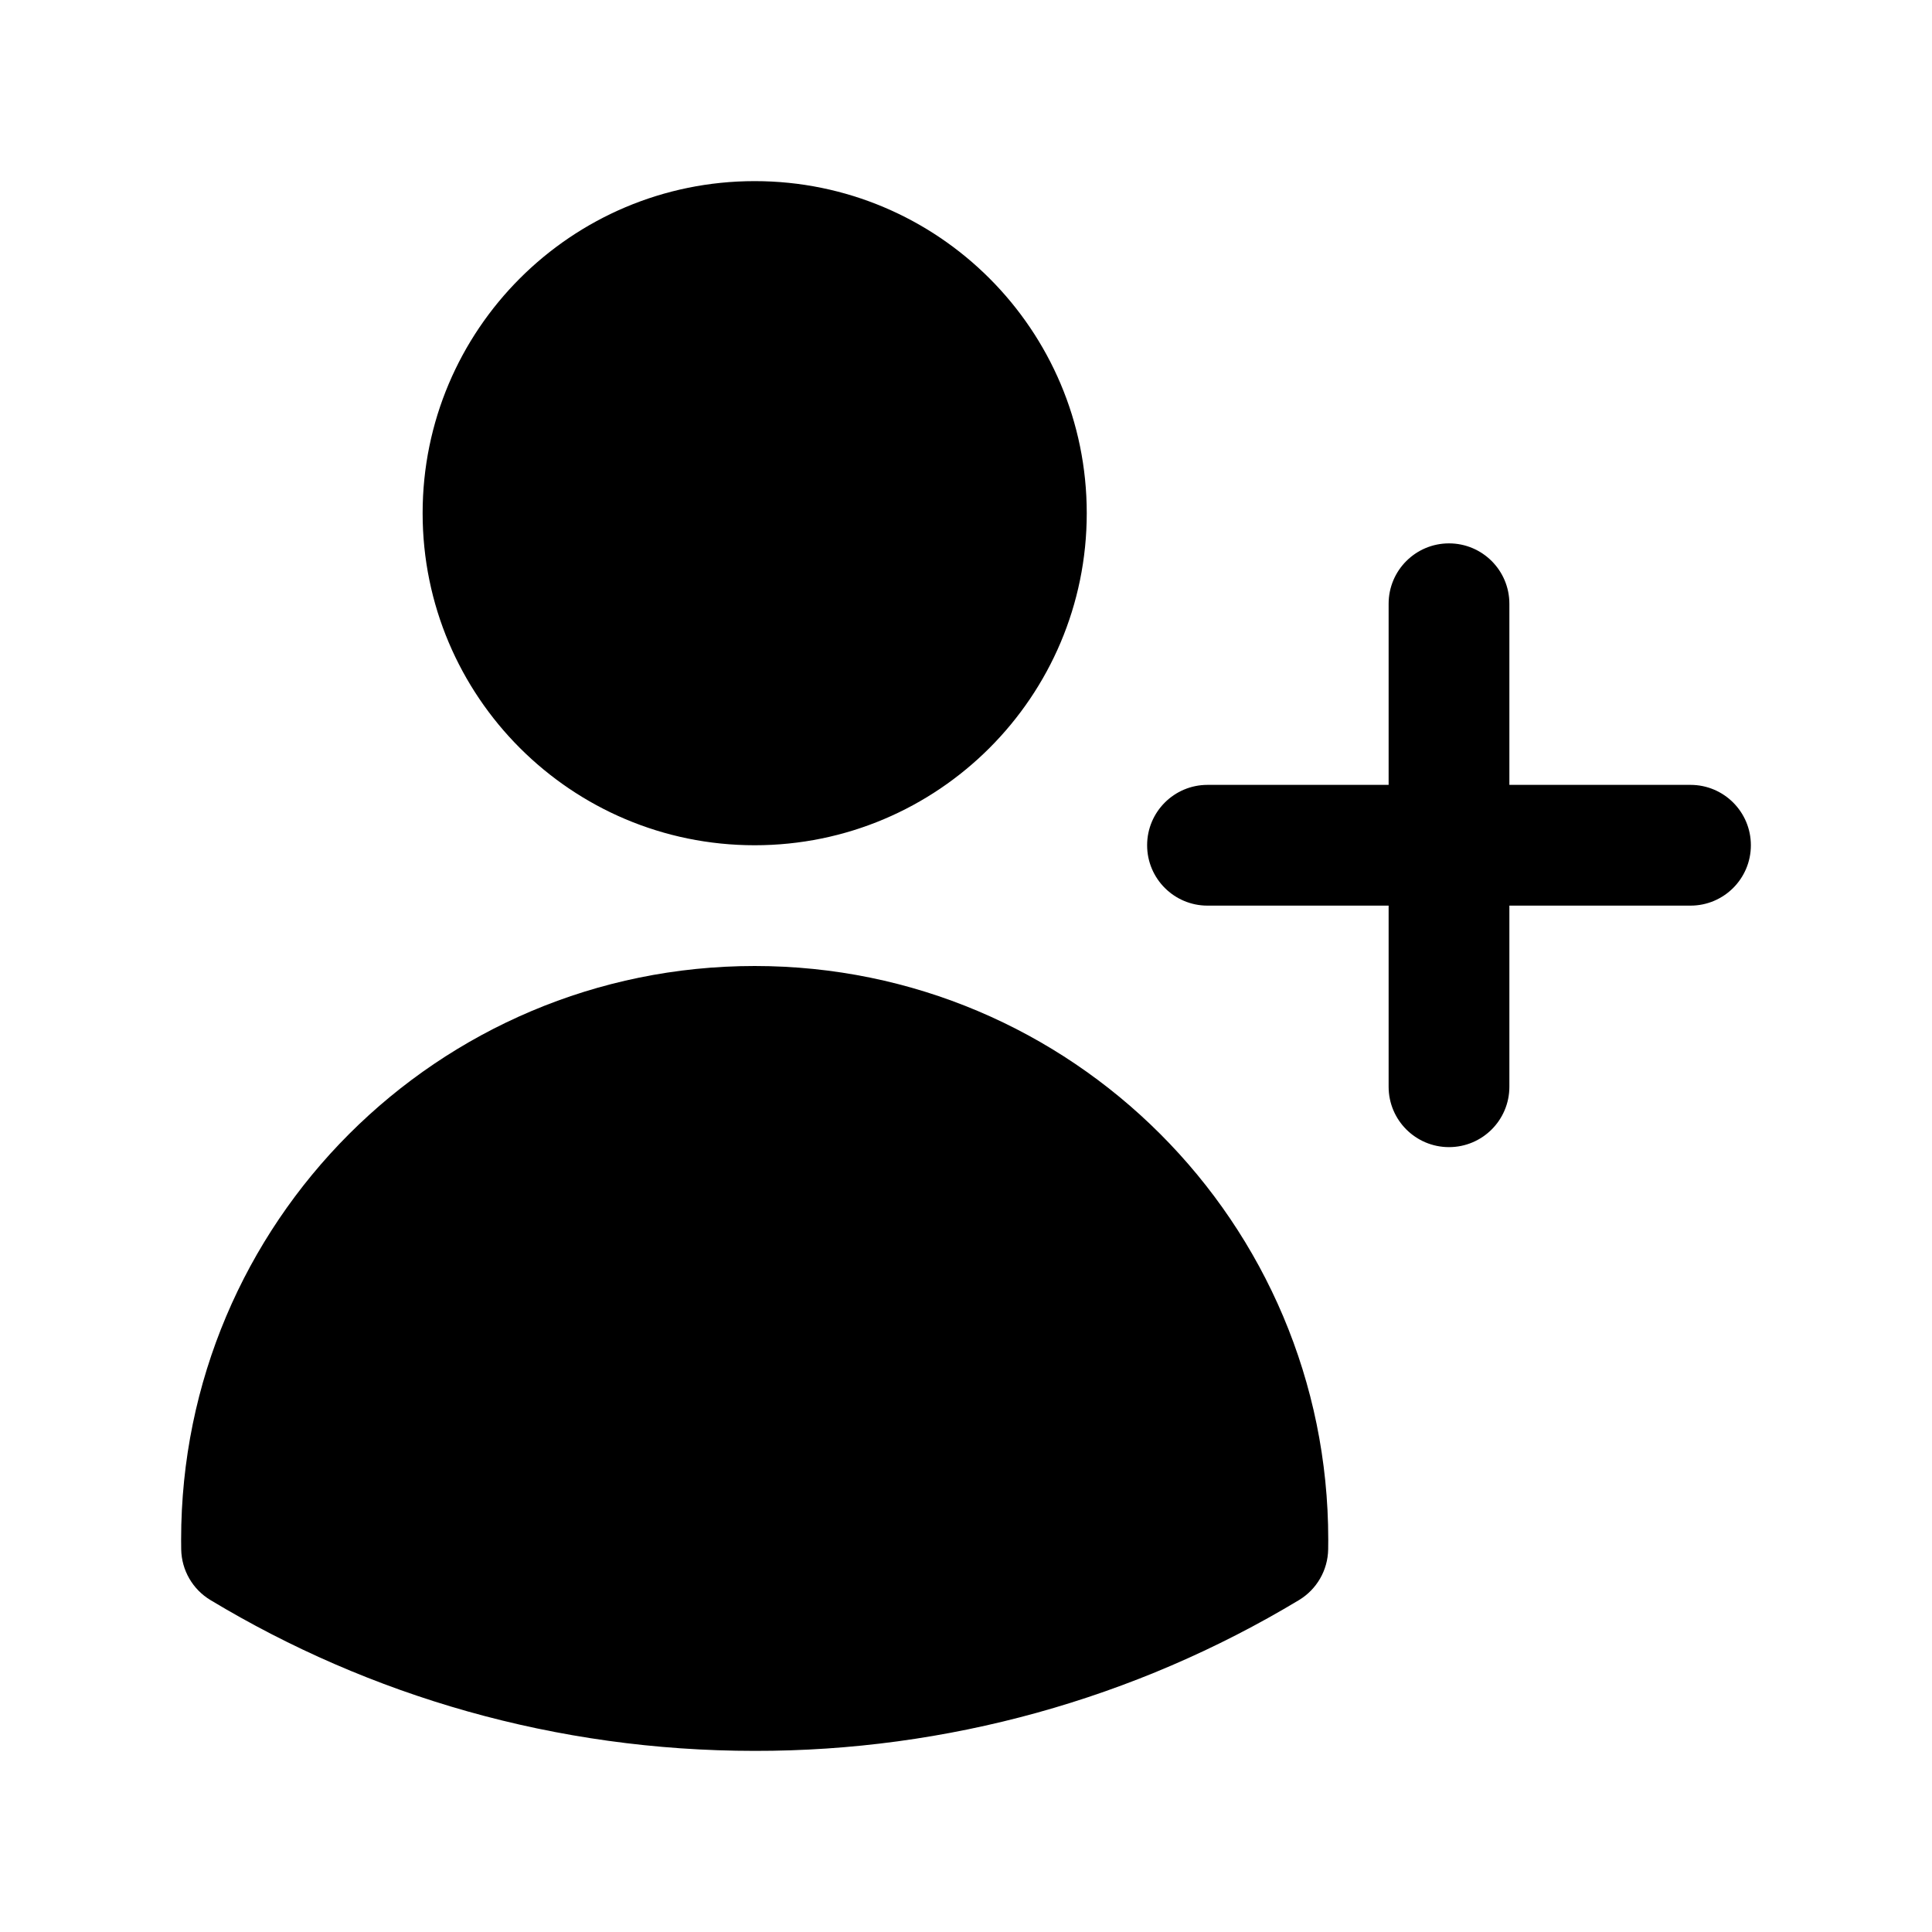
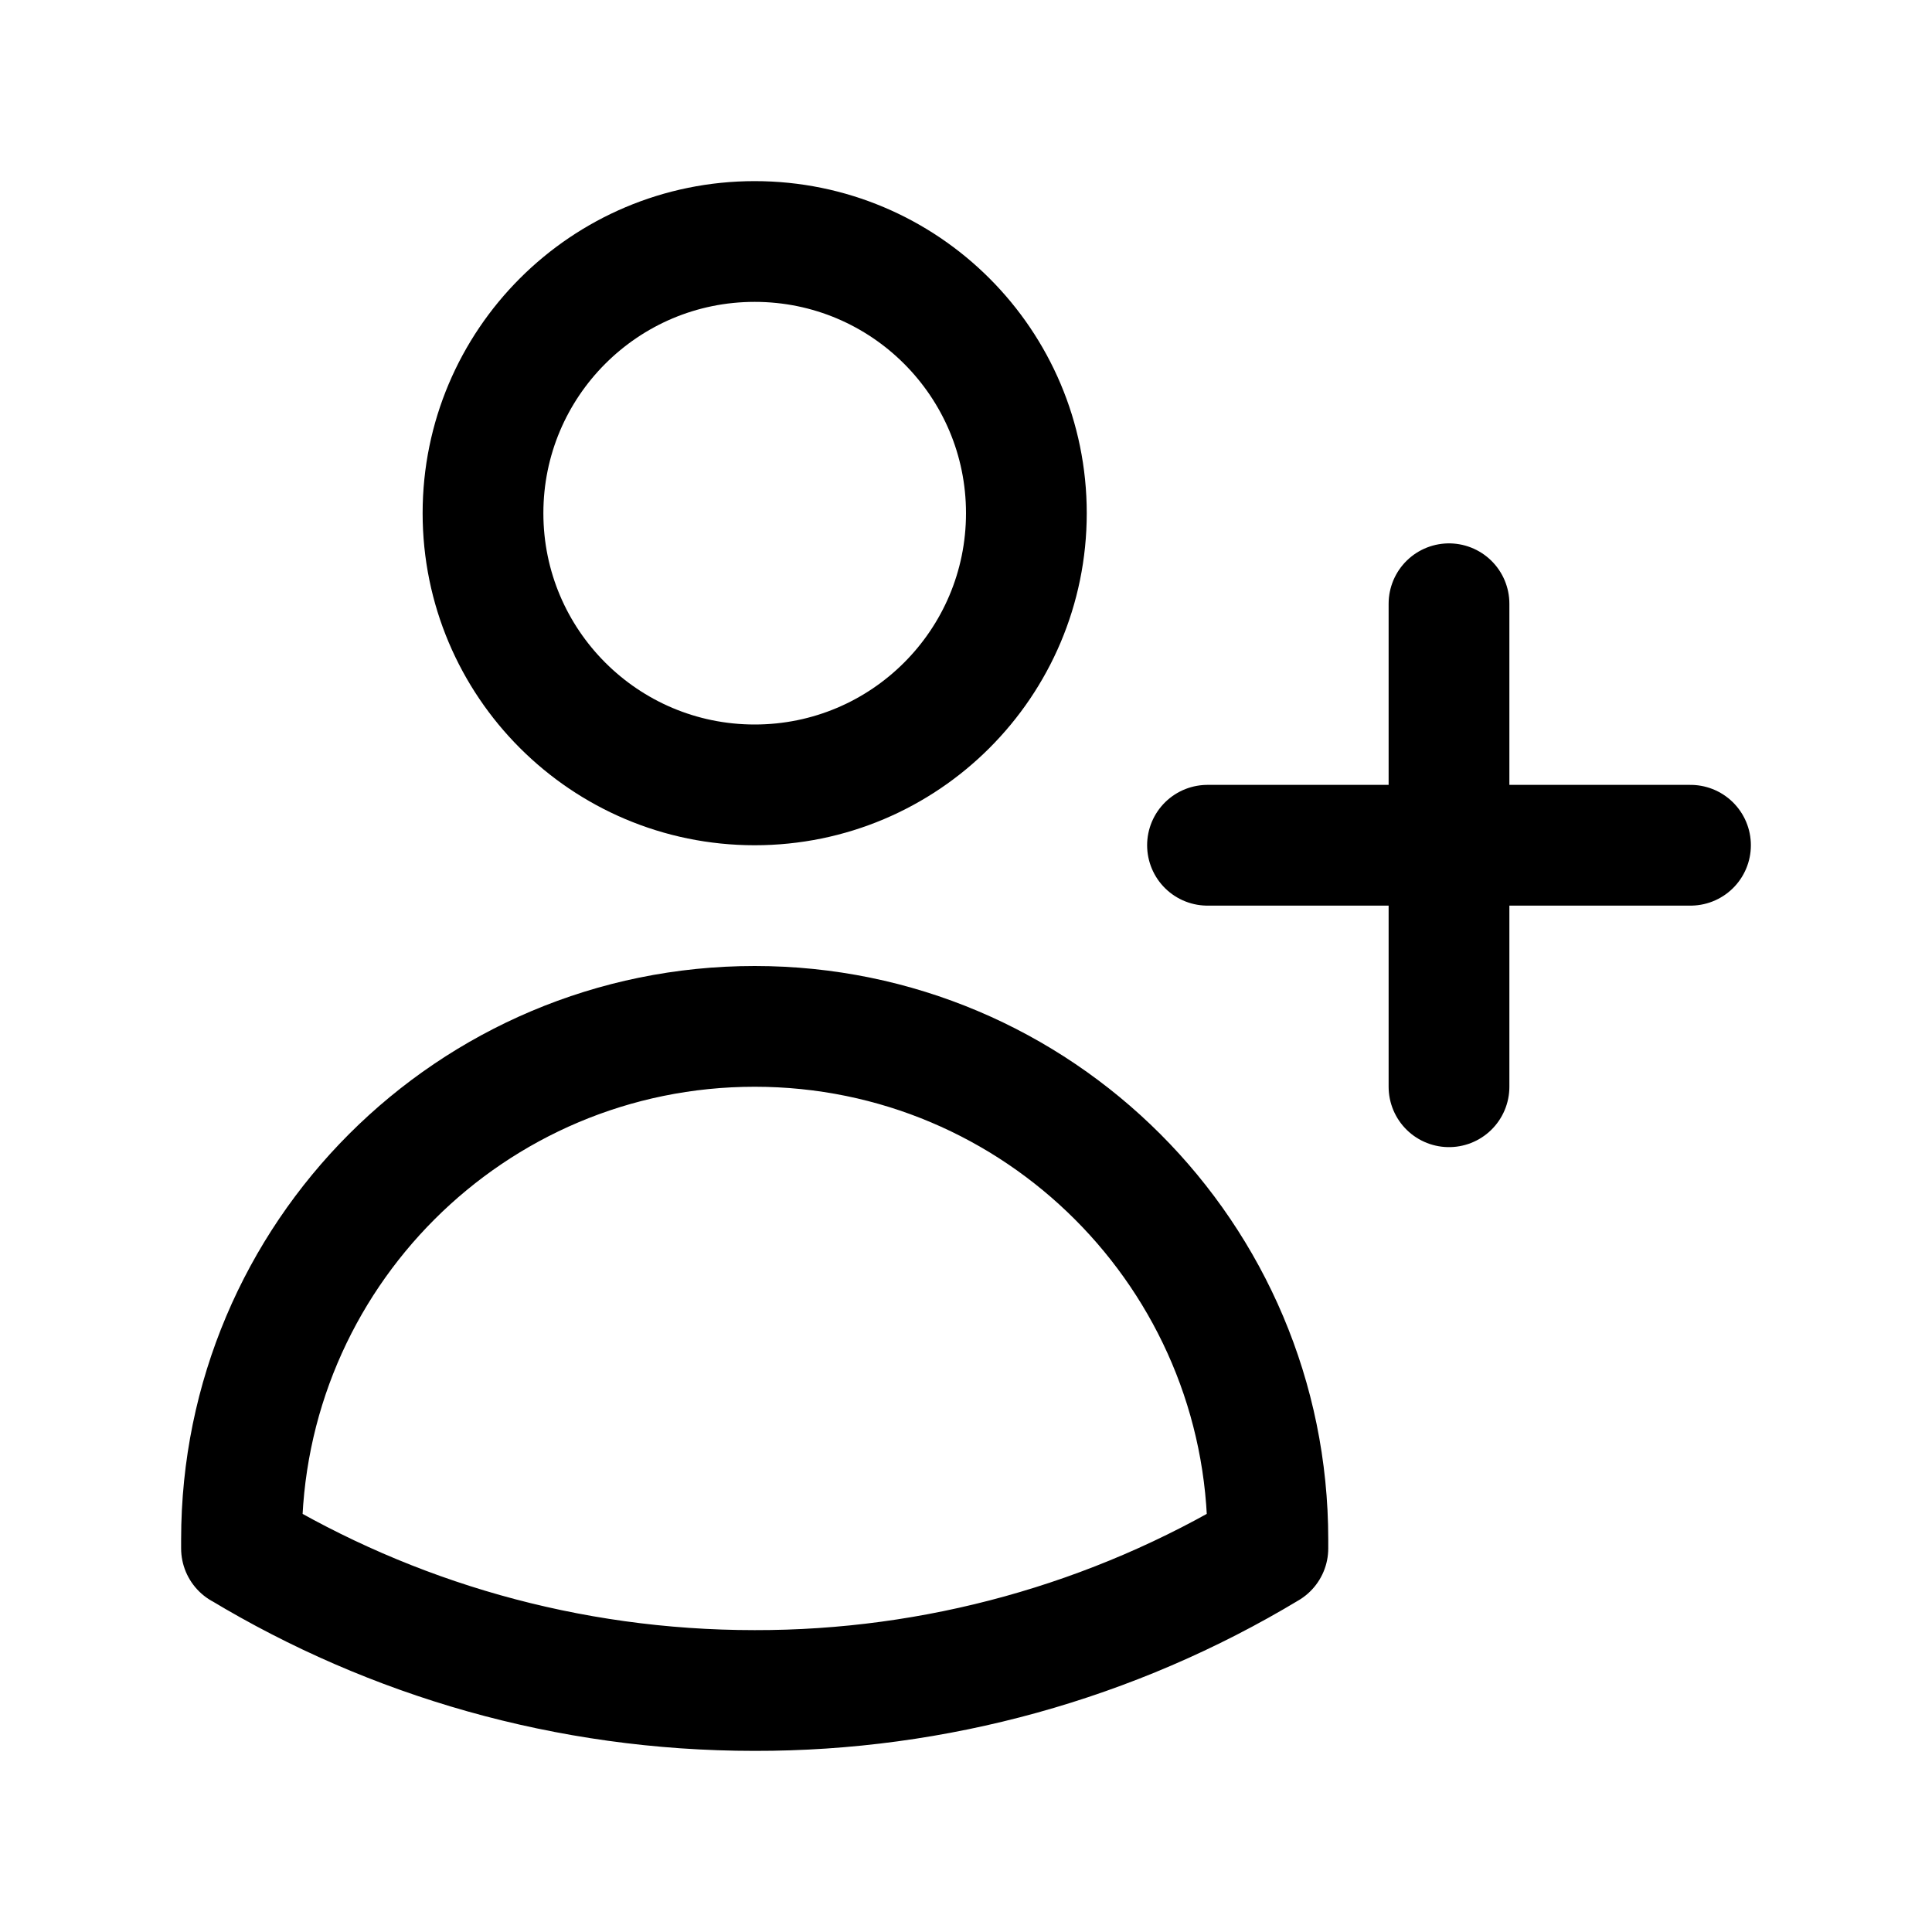
- <svg xmlns="http://www.w3.org/2000/svg" viewBox="0 0 24 24" fill="currentColor" aria-hidden="true" data-slot="icon" width="64" height="64">
-   <path d="M5.25 6.375a4.125 4.125 0 1 1 8.25 0 4.125 4.125 0 0 1-8.25 0ZM2.25 19.125a7.125 7.125 0 0 1 14.25 0v.003l-.001.119a.75.75 0 0 1-.363.63 13.067 13.067 0 0 1-6.761 1.873c-2.472 0-4.786-.684-6.76-1.873a.75.75 0 0 1-.364-.63l-.001-.122ZM18.75 7.5a.75.75 0 0 0-1.5 0v2.25H15a.75.75 0 0 0 0 1.5h2.25v2.25a.75.75 0 0 0 1.5 0v-2.25H21a.75.75 0 0 0 0-1.5h-2.25V7.5Z" />
+ <svg xmlns="http://www.w3.org/2000/svg" fill="none" viewBox="0 0 24 24" stroke-width="1.5" stroke="currentColor" class="size-6">
+   <path stroke-linecap="round" stroke-linejoin="round" d="M18 7.5v3m0 0v3m0-3h3m-3 0h-3m-2.25-4.125a3.375 3.375 0 1 1-6.75 0 3.375 3.375 0 0 1 6.75 0ZM3 19.235v-.11a6.375 6.375 0 0 1 12.75 0v.109A12.318 12.318 0 0 1 9.374 21c-2.331 0-4.512-.645-6.374-1.766Z" />
</svg>
